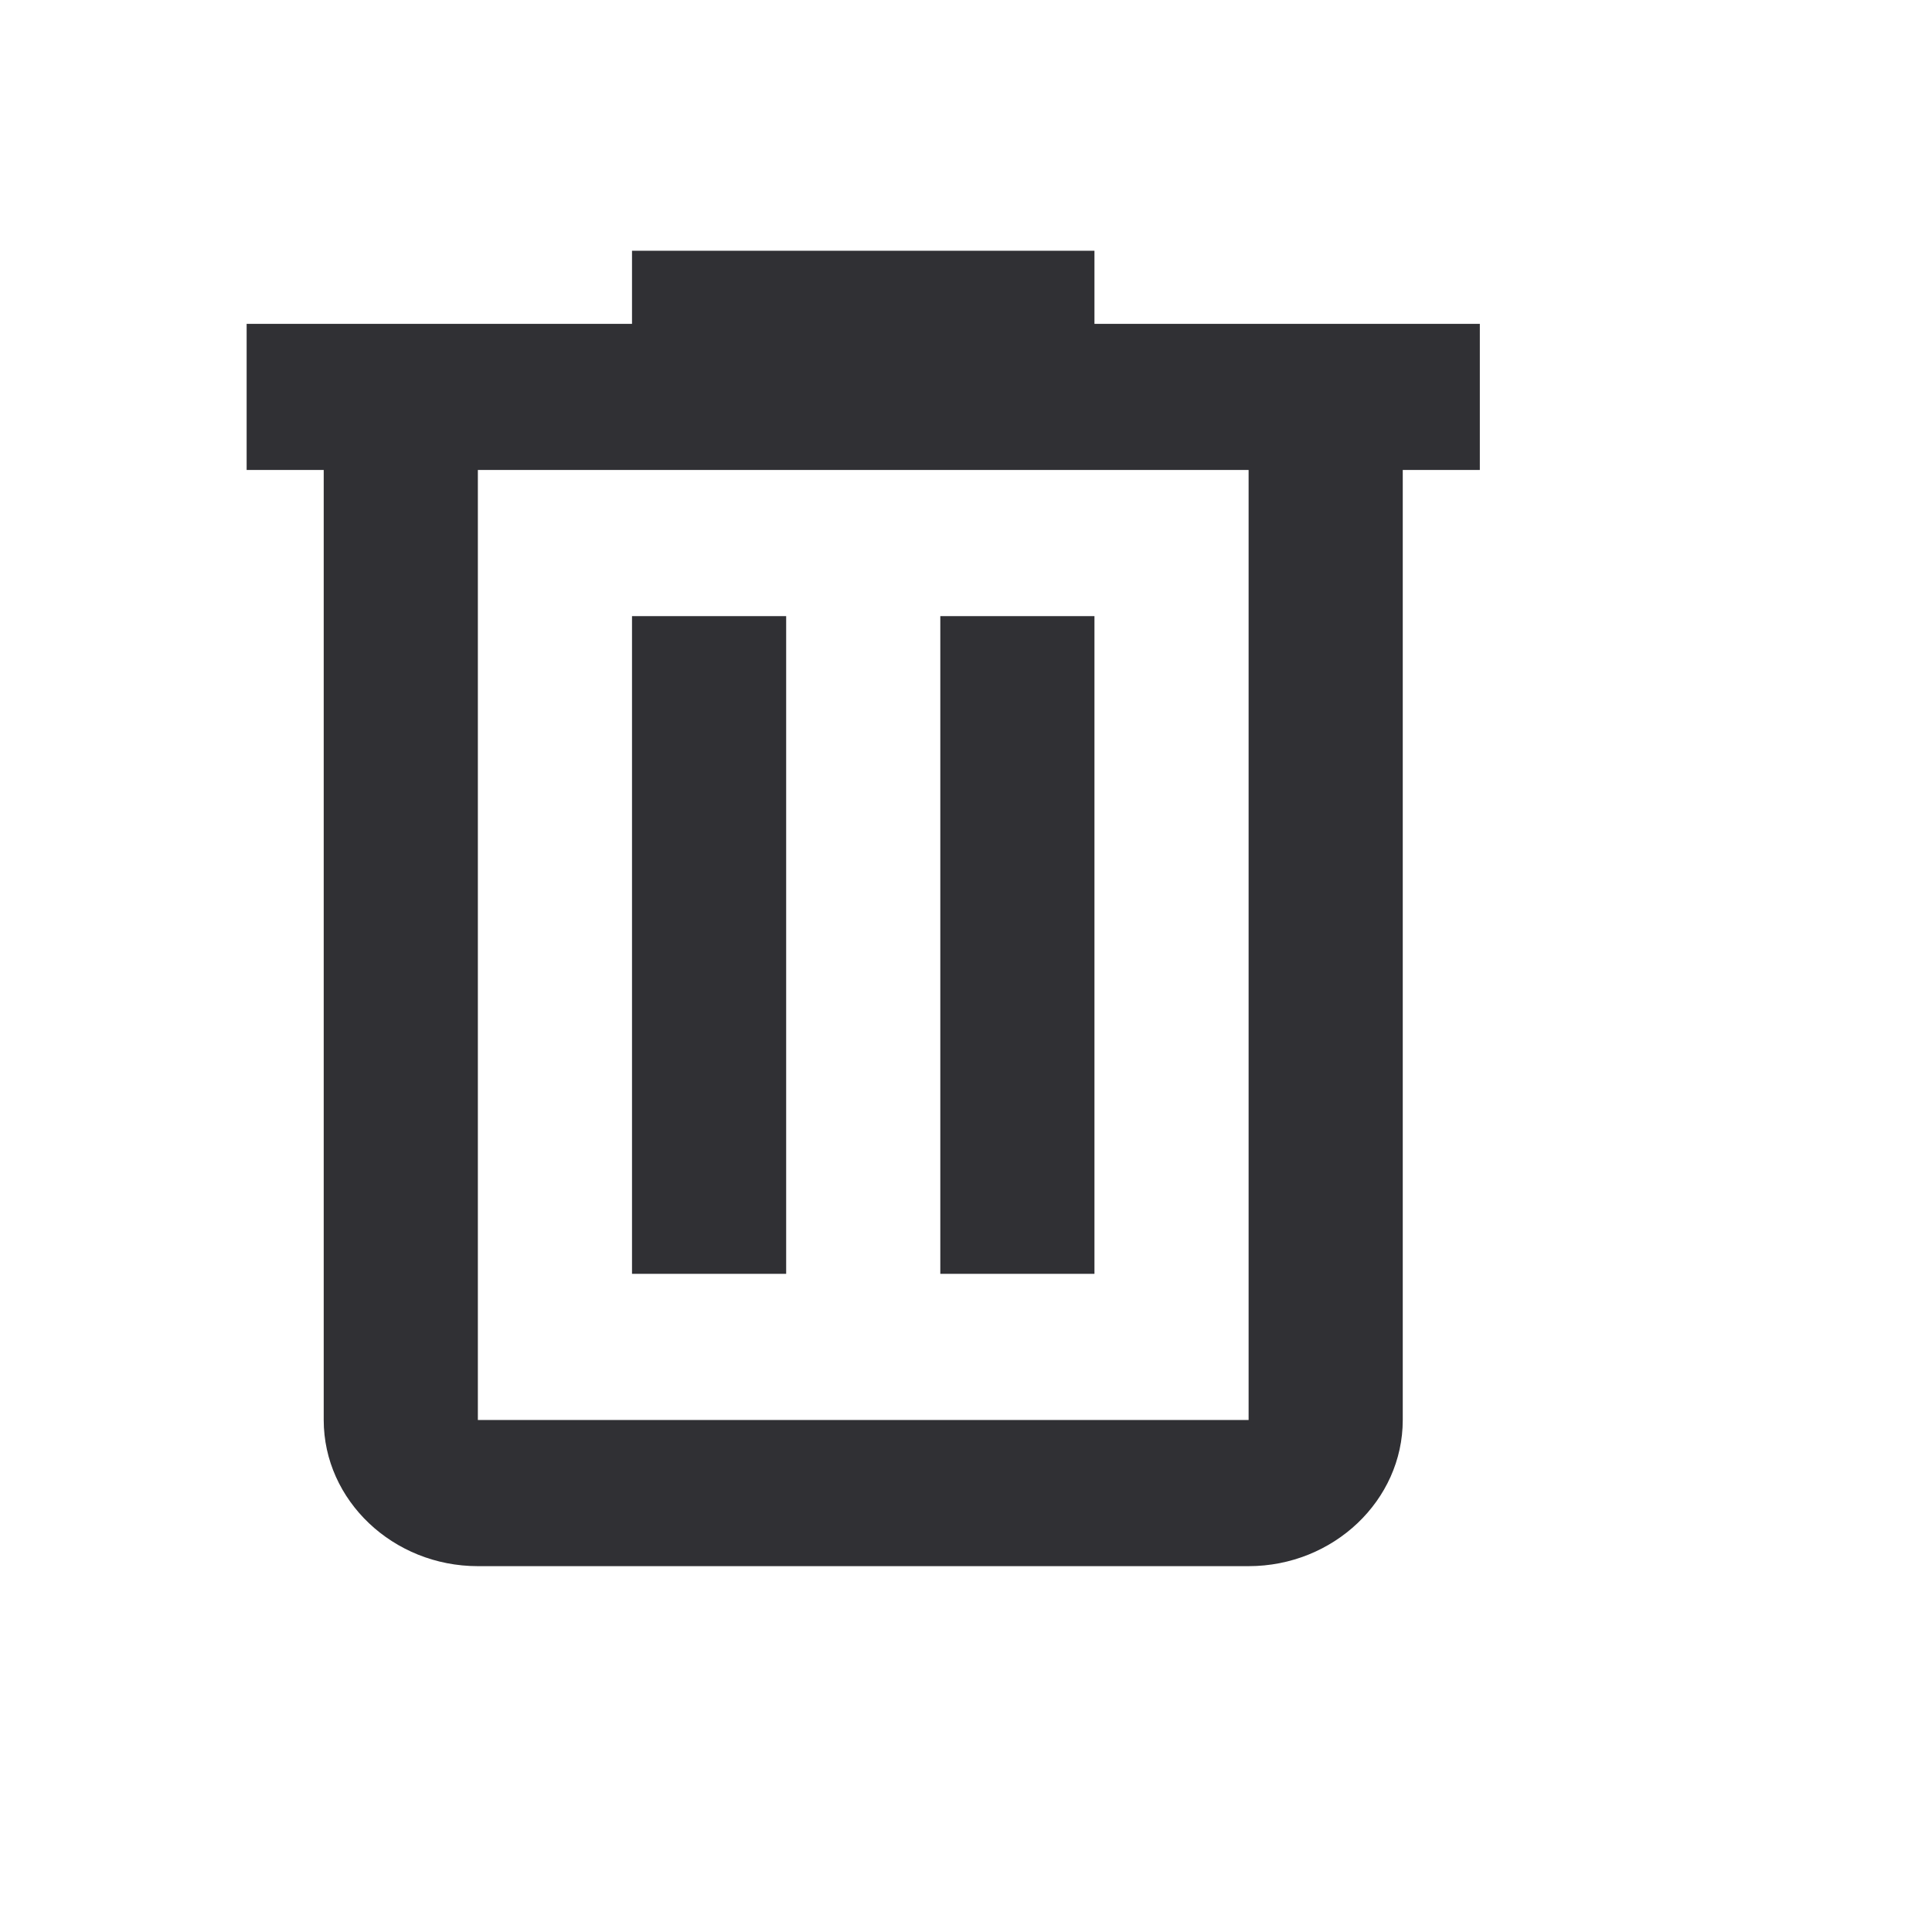
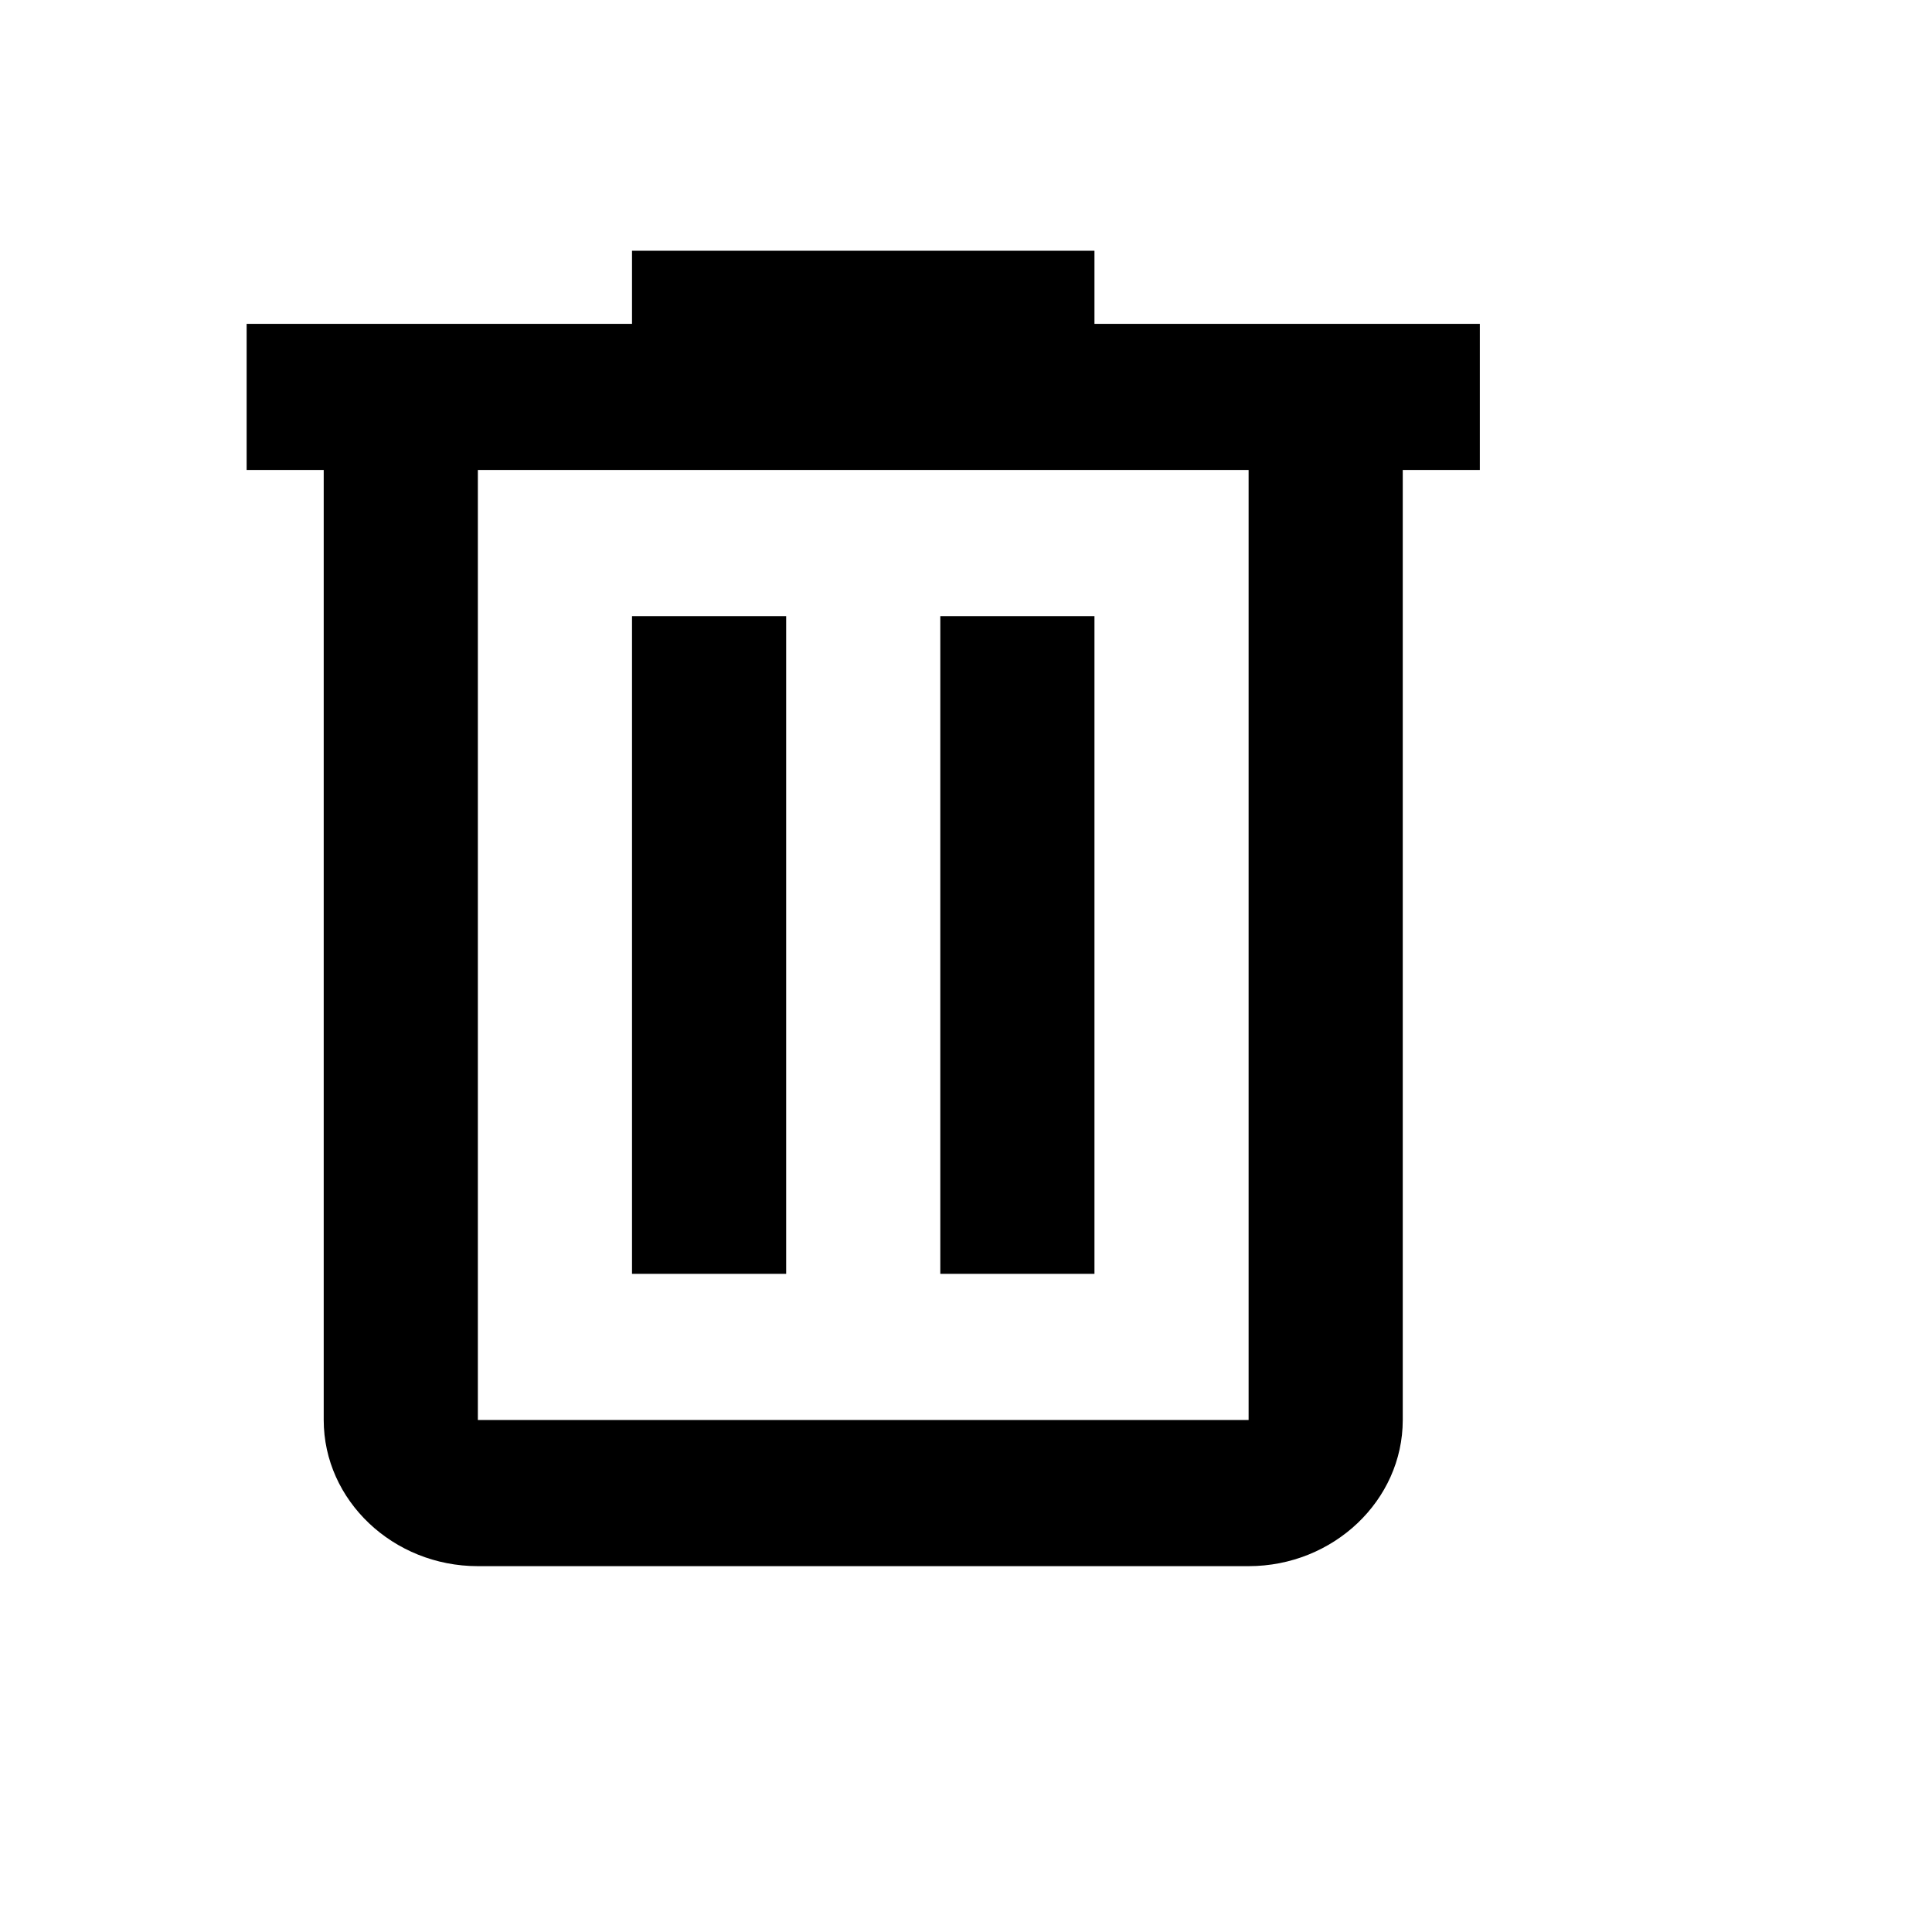
<svg xmlns="http://www.w3.org/2000/svg" width="47" height="47" viewBox="0 0 47 47" fill="none">
-   <path fill-rule="evenodd" clip-rule="evenodd" d="M26.625 6.1V7.878H36V11.433H34.125V34.544C34.125 36.5 32.438 38.1 30.375 38.1H11.625C9.562 38.1 7.875 36.5 7.875 34.544V11.433H6V7.878H15.375V6.1H26.625ZM11.625 34.544H30.375V11.433H11.625V34.544ZM15.375 14.989H19.125V30.989H15.375V14.989ZM26.625 14.989H22.875V30.989H26.625V14.989Z" fill="#303034" />
+   <path fill-rule="evenodd" clip-rule="evenodd" d="M26.625 6.1V7.878H36V11.433H34.125V34.544C34.125 36.5 32.438 38.1 30.375 38.1H11.625C9.562 38.1 7.875 36.5 7.875 34.544V11.433H6V7.878H15.375V6.1H26.625ZM11.625 34.544H30.375V11.433H11.625V34.544ZM15.375 14.989H19.125V30.989H15.375V14.989ZM26.625 14.989H22.875V30.989H26.625V14.989Z" fill="currentColor" />
</svg>
